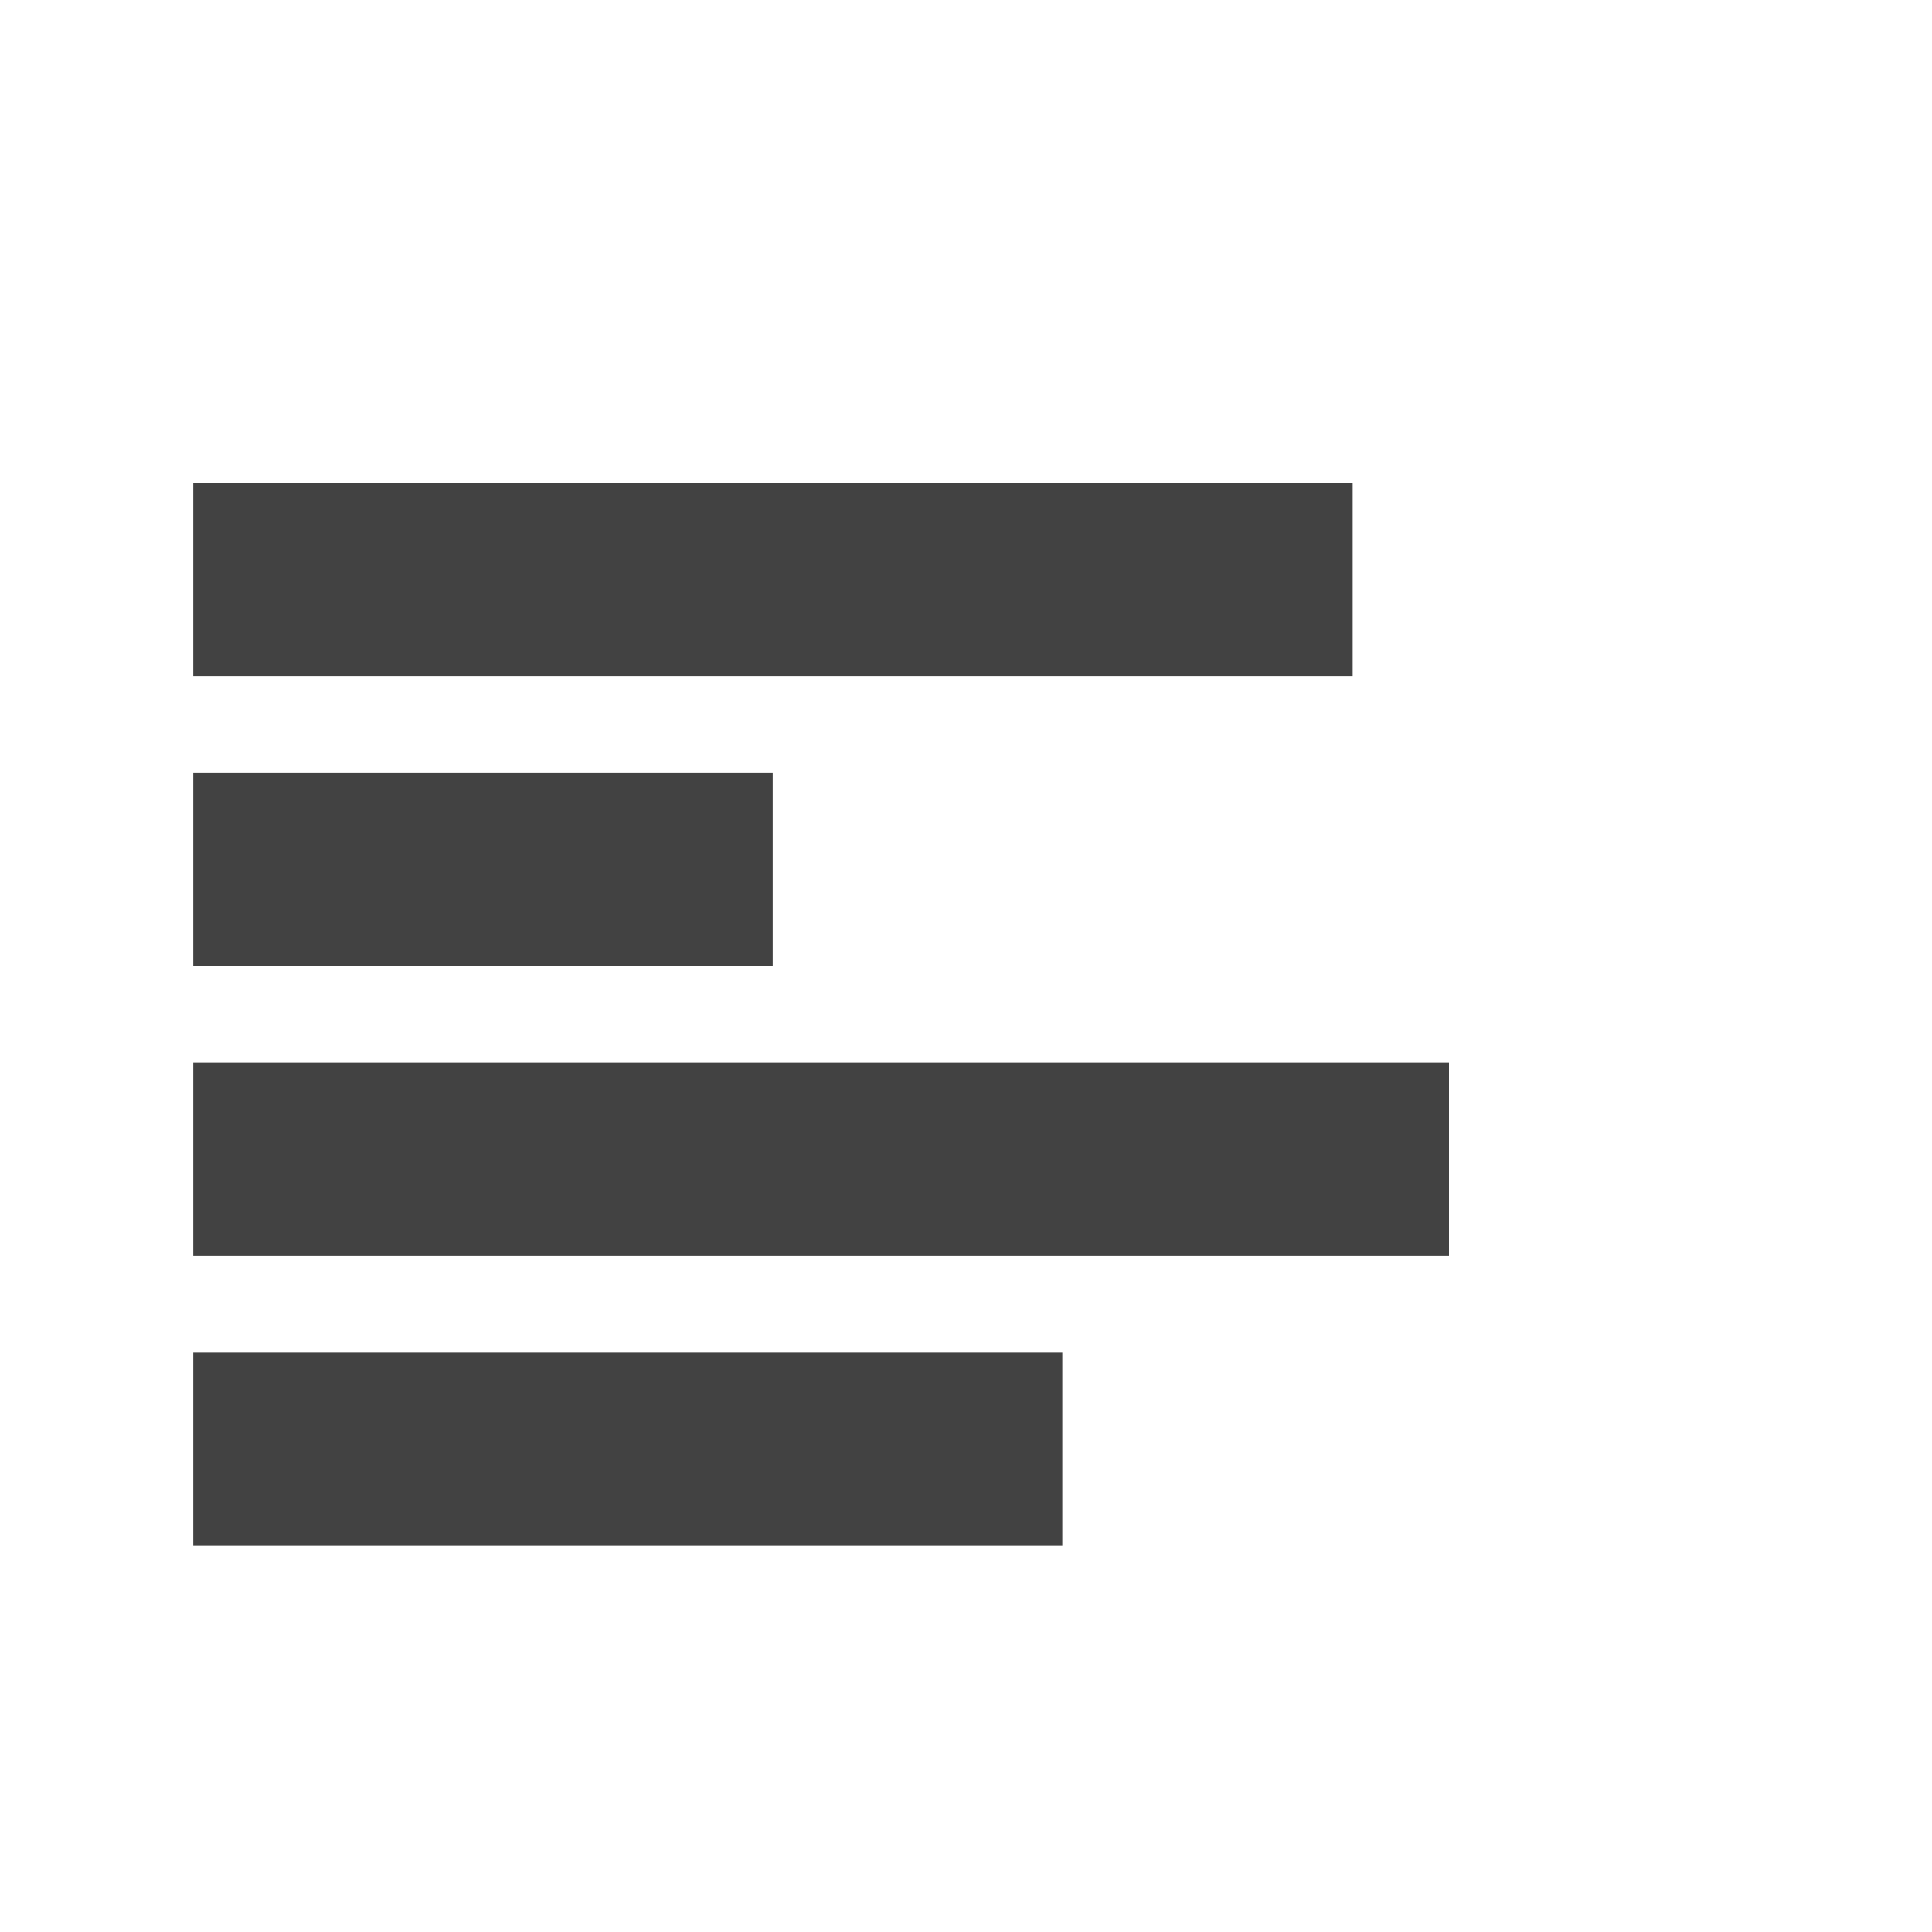
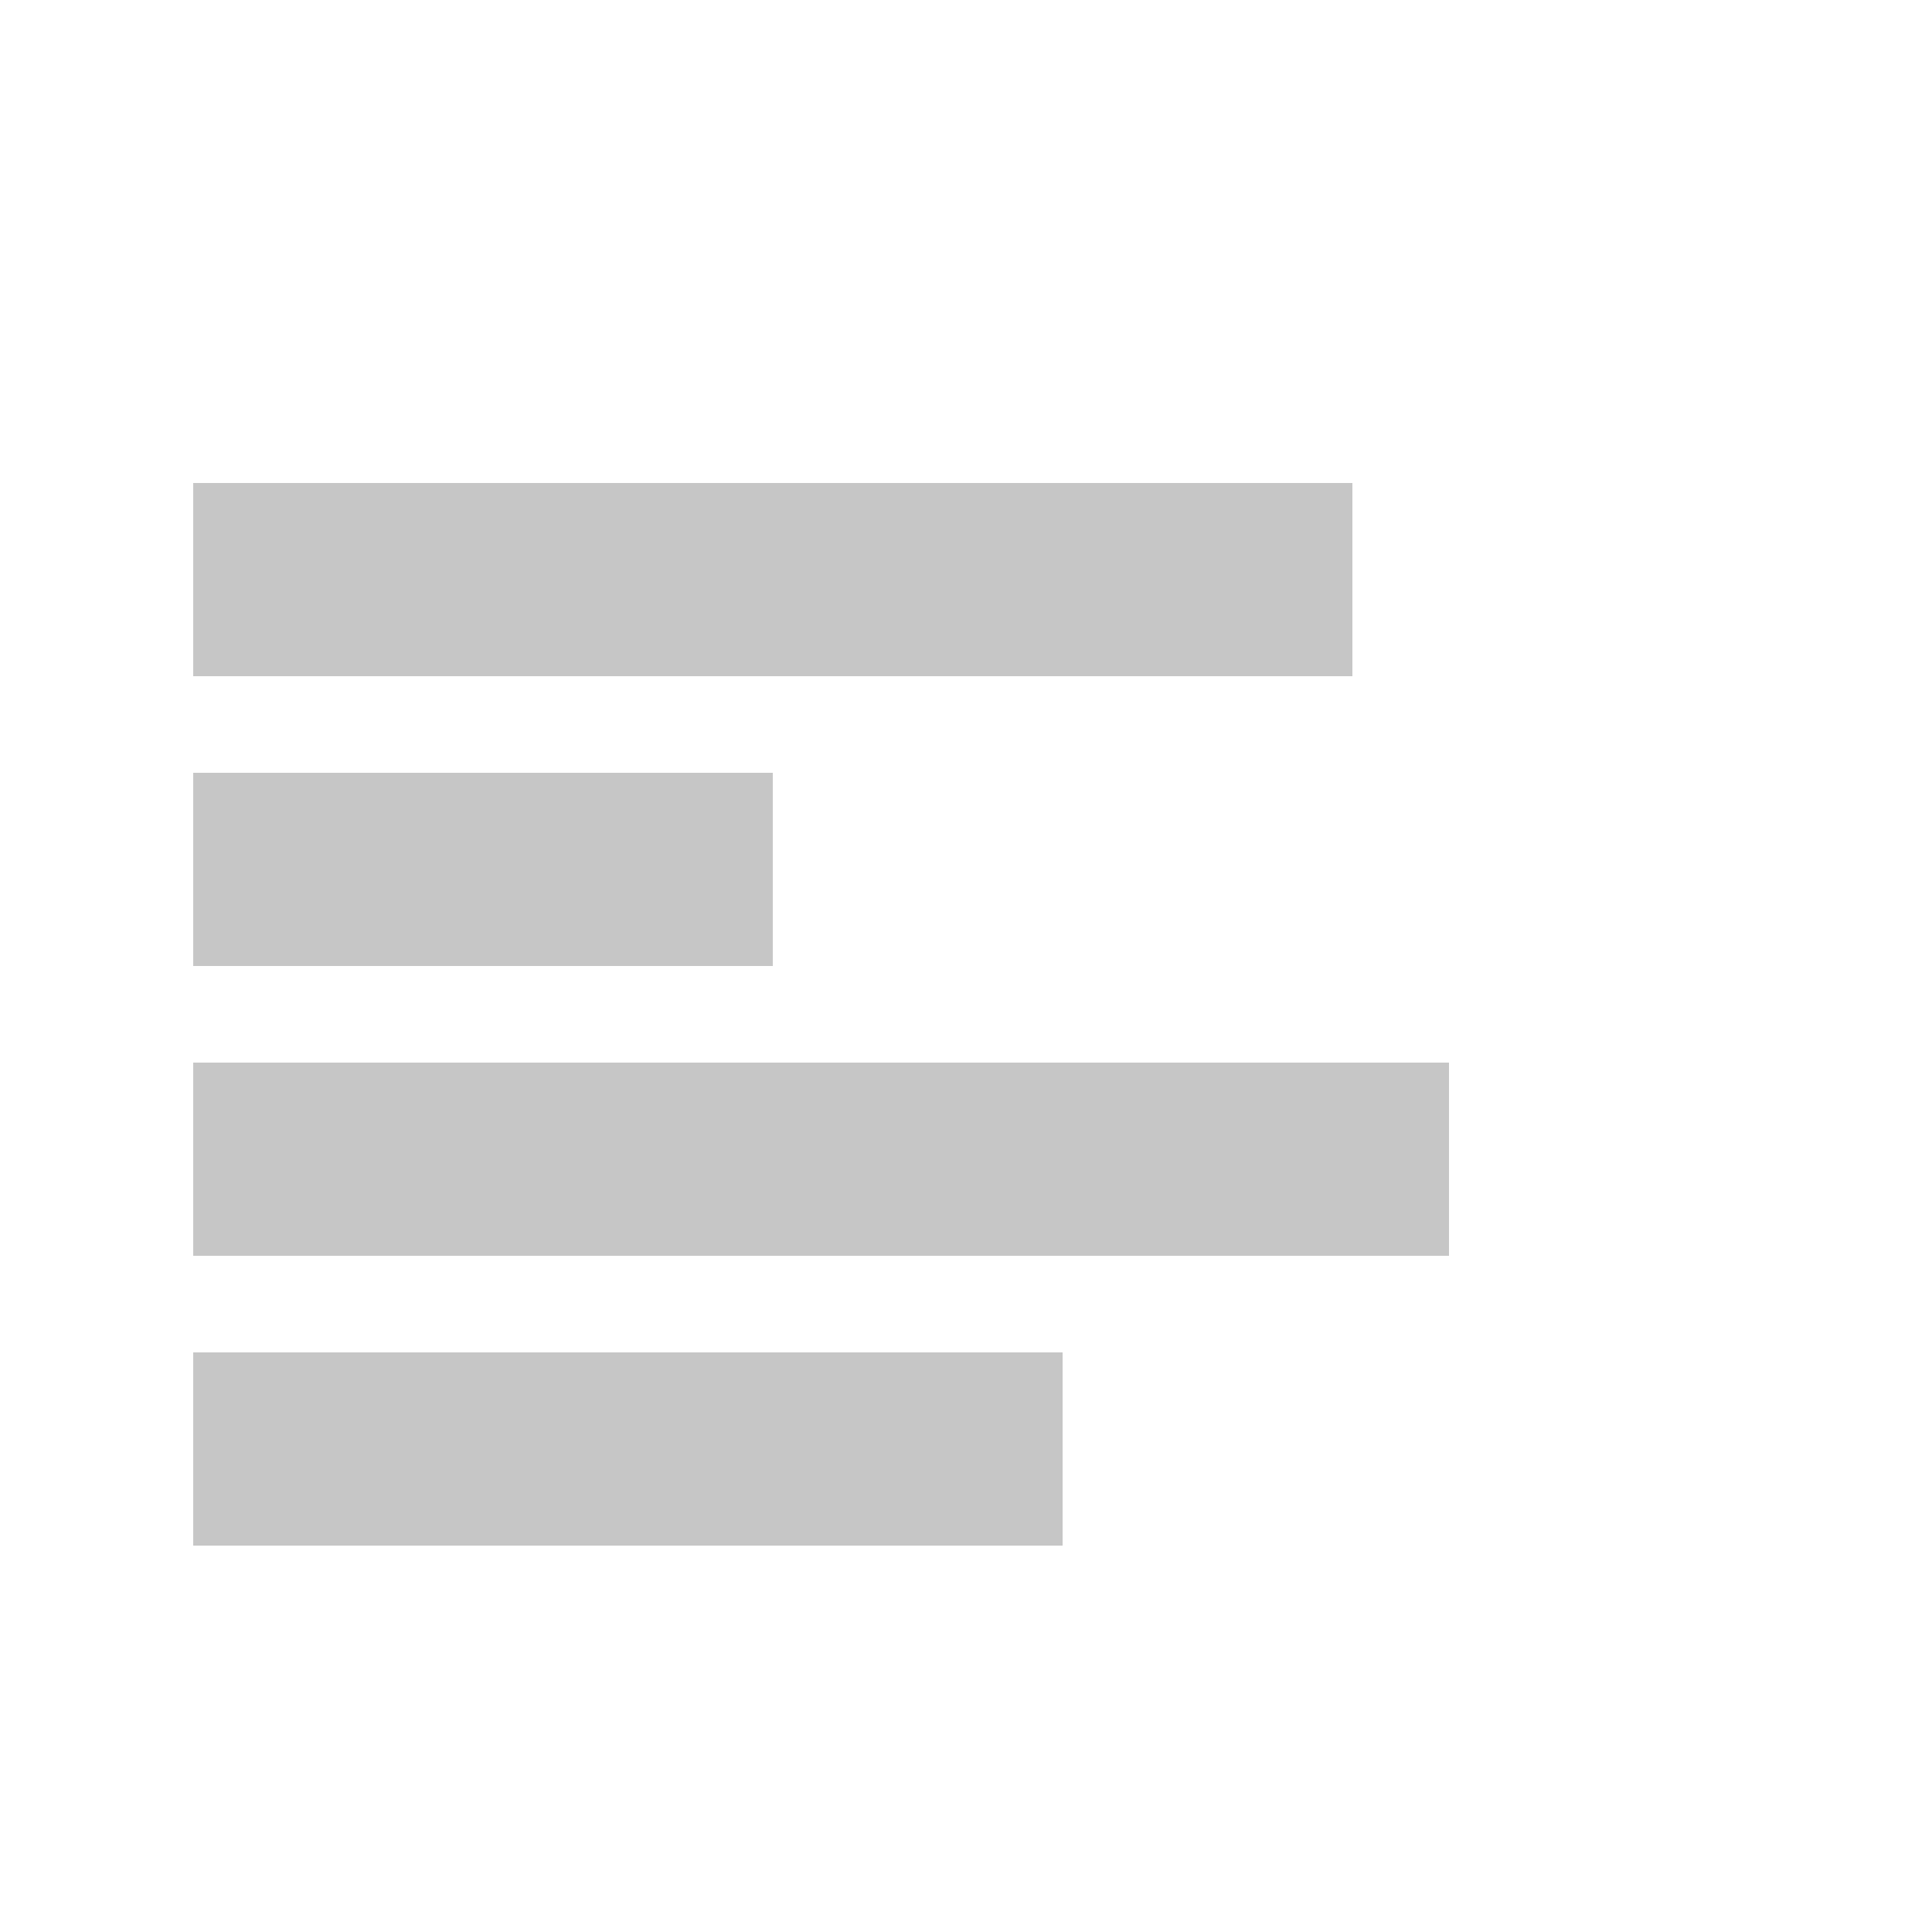
<svg xmlns="http://www.w3.org/2000/svg" width="20" height="20">
  <g transform="translate(0,-1032.362)">
-     <rect width="9" height="2" x="2" y="1046.362" style="fill:#424242;fill-opacity:1;stroke:none" />
-     <rect width="13" height="2" x="2" y="1043.362" style="fill:#424242;fill-opacity:1;stroke:none" />
-     <rect width="6" height="2" x="2" y="1040.362" style="fill:#424242;fill-opacity:1;stroke:none" />
-     <rect width="12" height="2" x="2" y="1037.362" style="fill:#424242;fill-opacity:1;stroke:none" />
+     <rect width="9" height="2" x="2" y="1046.362" style="fill:rgba(0,0,0,0.225);fill-opacity:1;stroke:none" />
+     <rect width="13" height="2" x="2" y="1043.362" style="fill:rgba(0,0,0,0.225);fill-opacity:1;stroke:none" />
+     <rect width="6" height="2" x="2" y="1040.362" style="fill:rgba(0,0,0,0.225);fill-opacity:1;stroke:none" />
+     <rect width="12" height="2" x="2" y="1037.362" style="fill:rgba(0,0,0,0.225);fill-opacity:1;stroke:none" />
  </g>
</svg>
